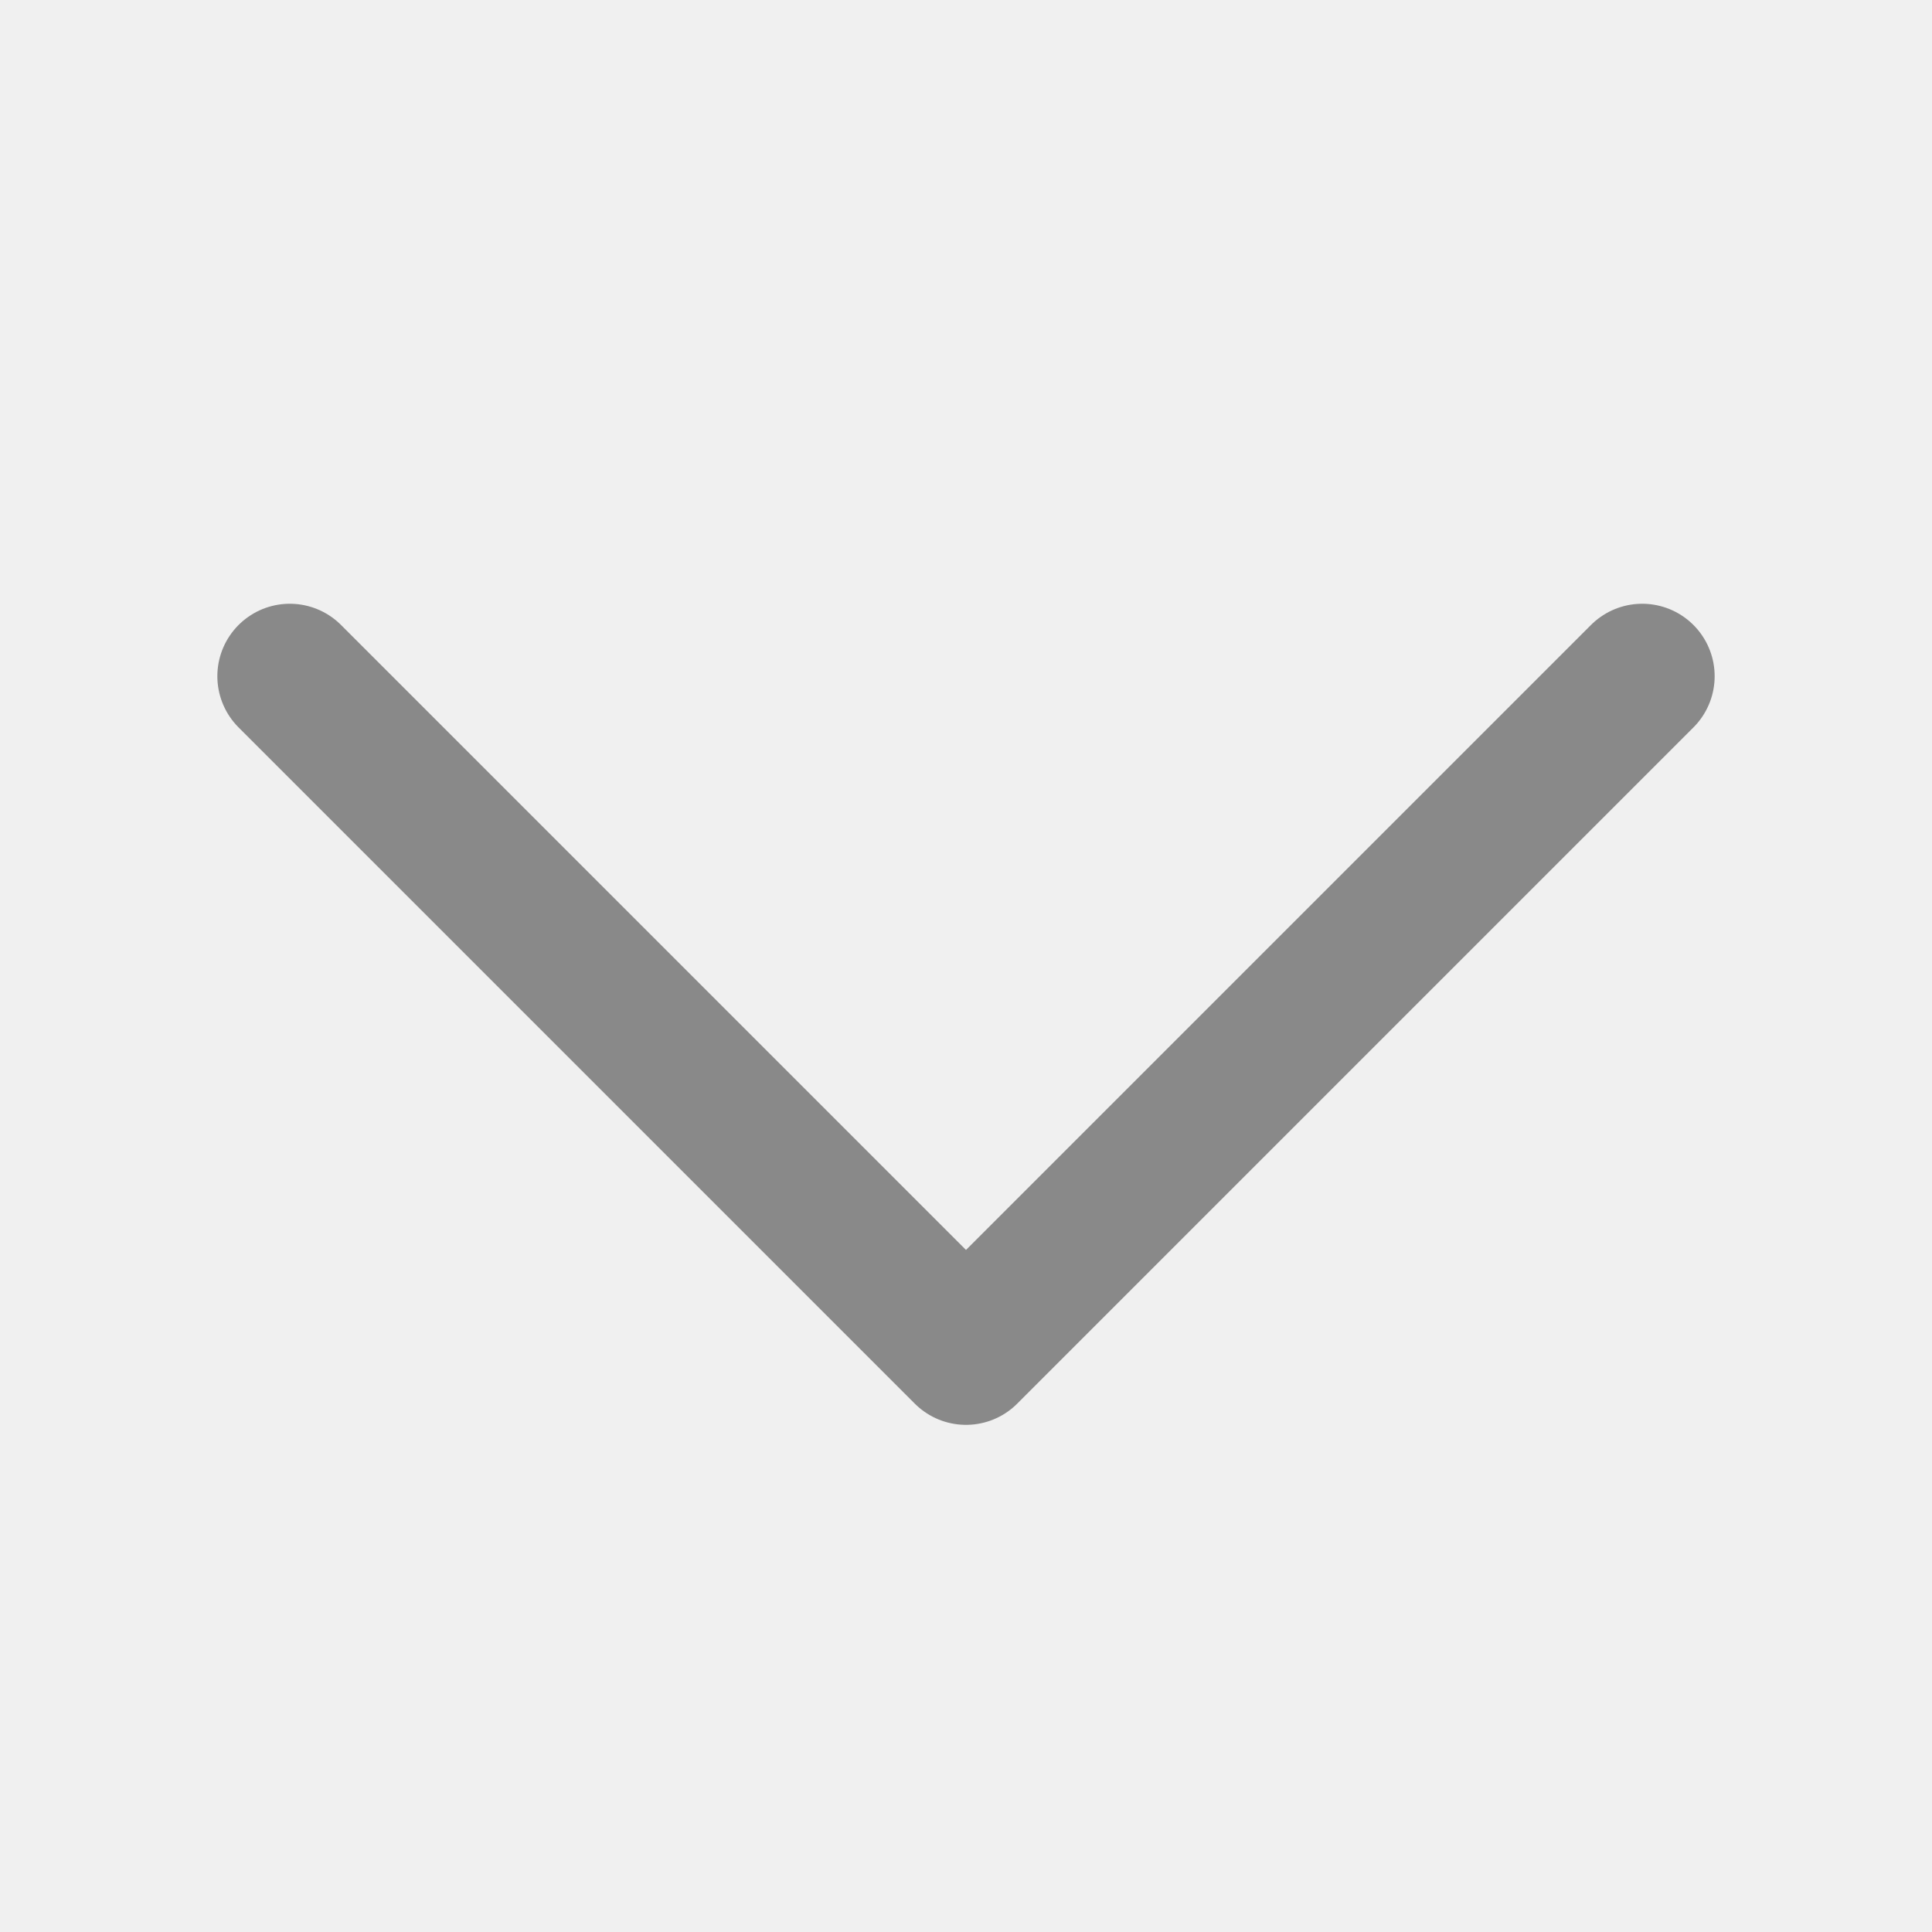
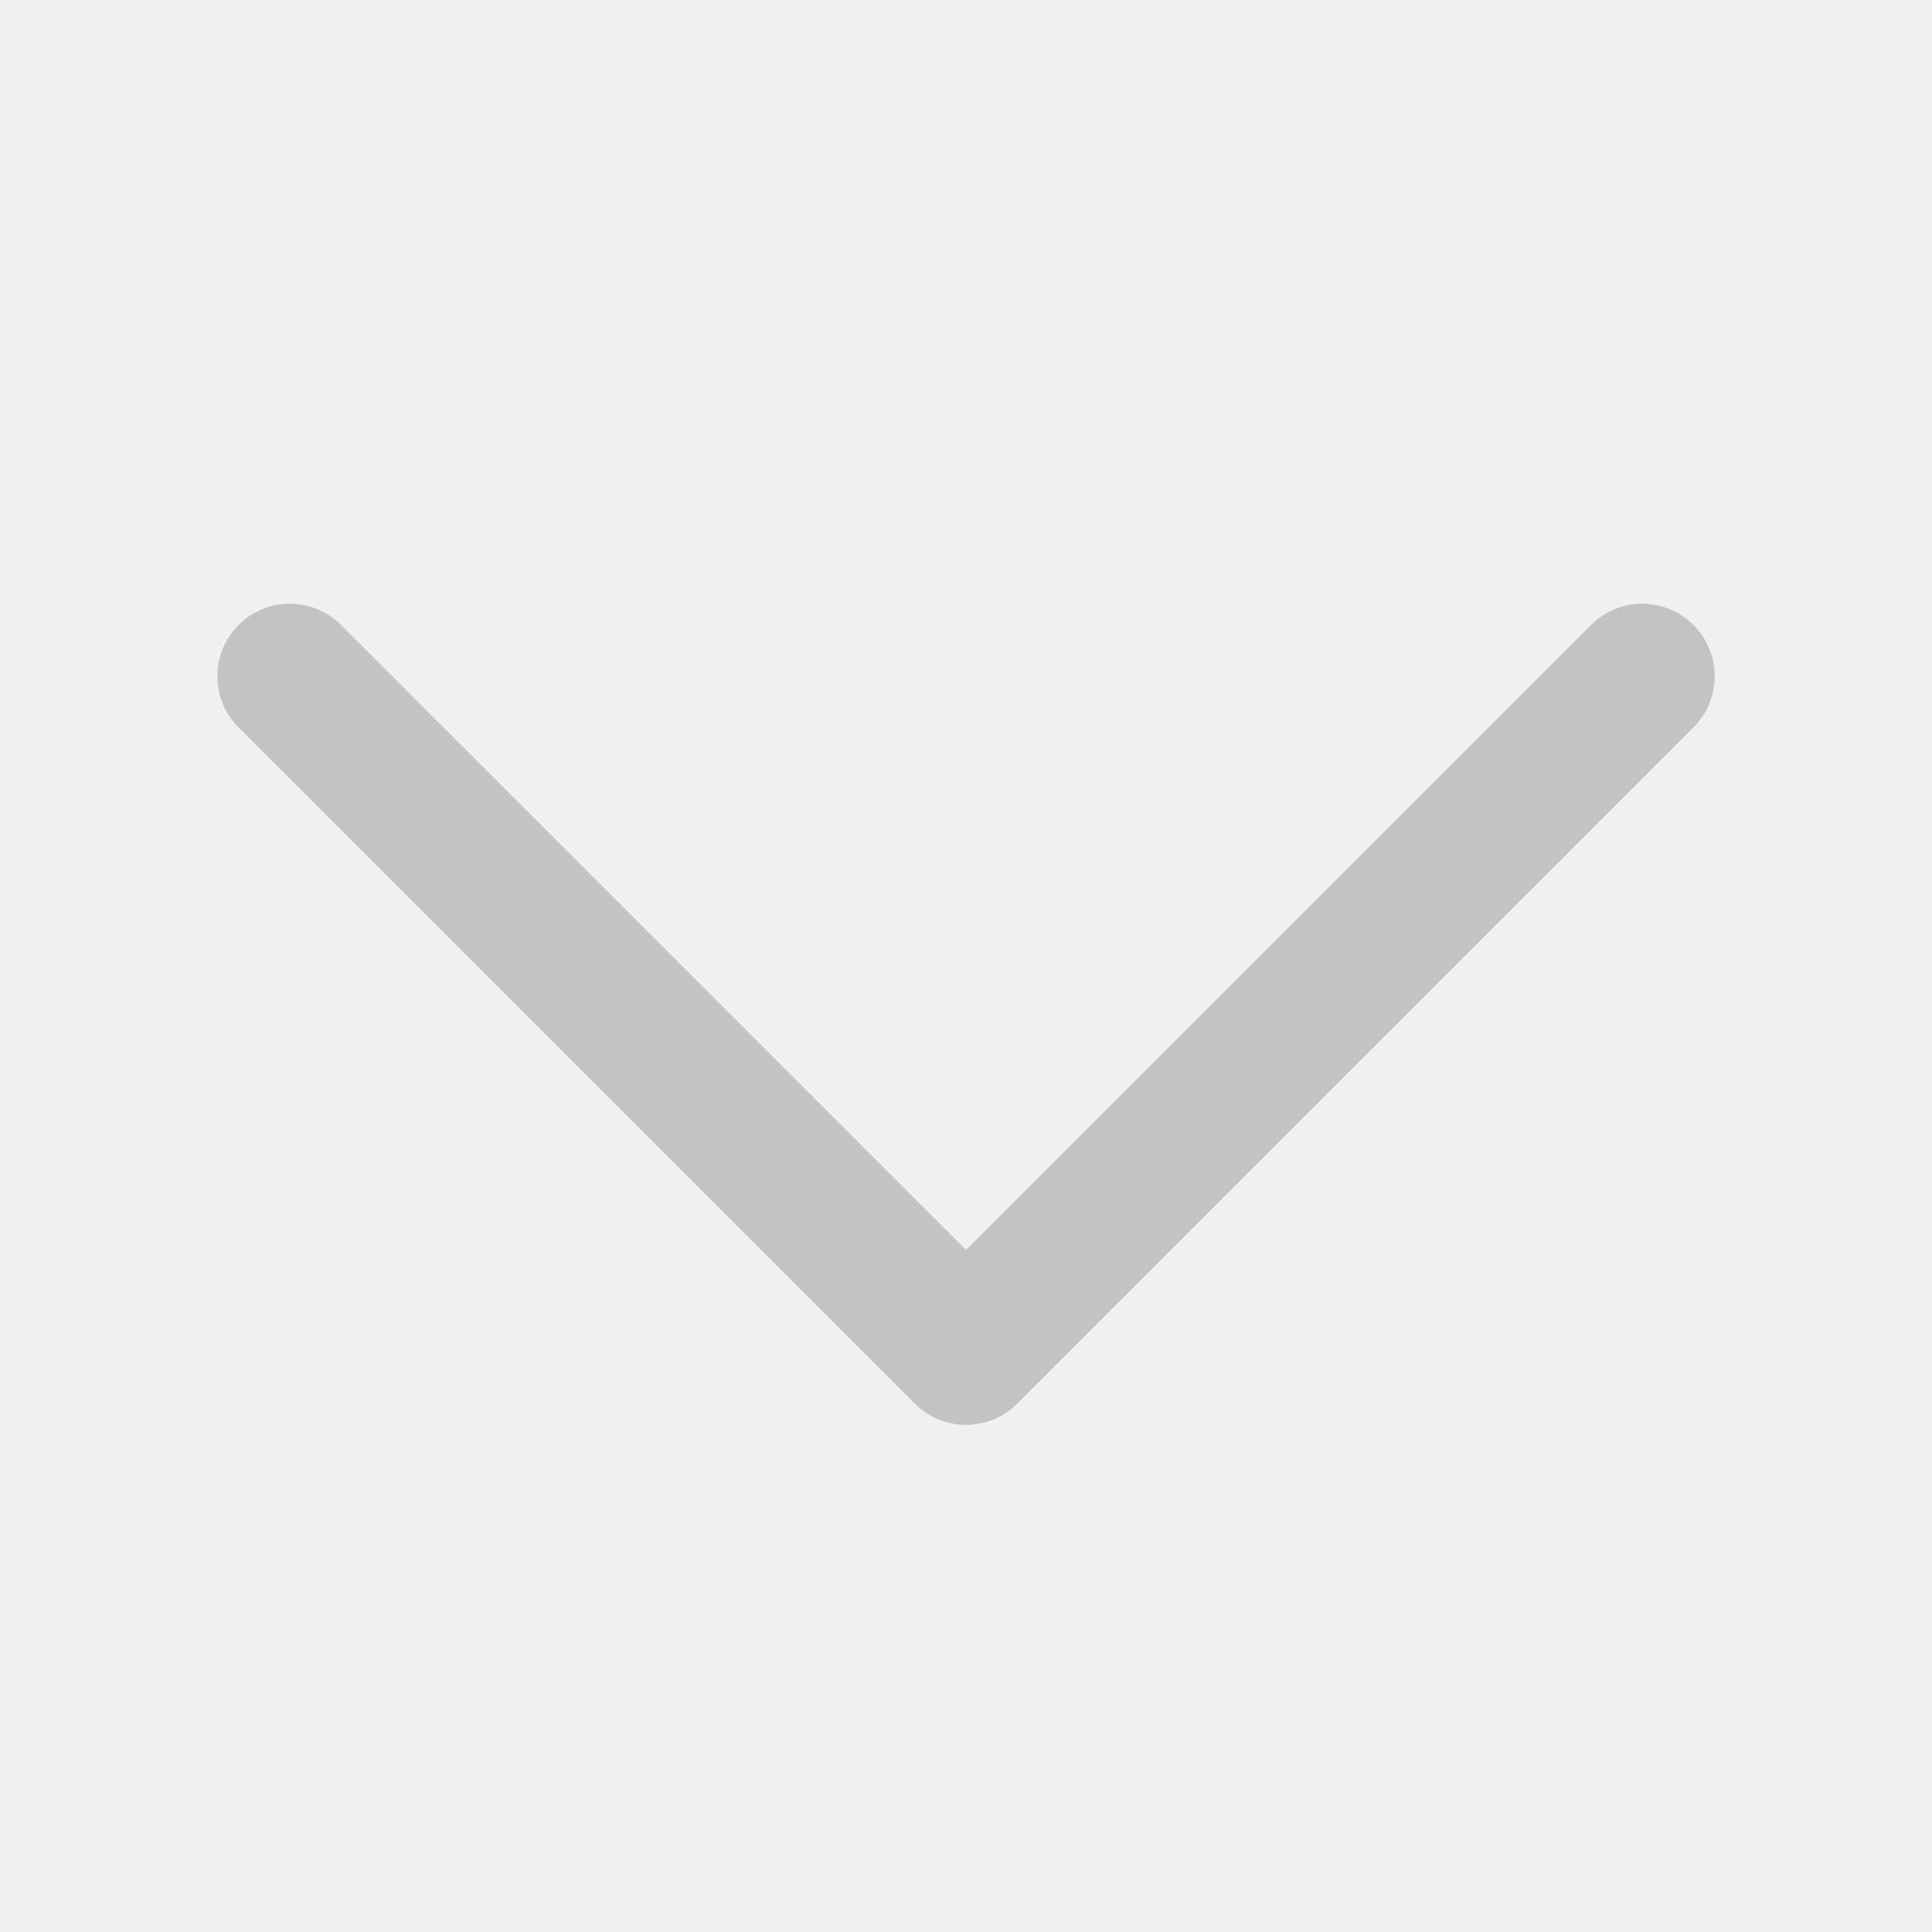
<svg xmlns="http://www.w3.org/2000/svg" width="20" height="20" viewBox="0 0 20 20" fill="none">
  <g clip-path="url(#clip0_602_58501)">
-     <path d="M3 7L10 14L17 7" stroke="#898989" stroke-width="1.5" stroke-linecap="round" stroke-linejoin="round" />
+     <path d="M3 7L10 14L17 7" stroke="#C3C3C3" stroke-width="1.5" stroke-linecap="round" stroke-linejoin="round" />
  </g>
  <defs>
    <clipPath id="clip0_602_58501">
      <rect width="20" height="20" fill="white" transform="translate(0 20) rotate(-90)" />
    </clipPath>
  </defs>
</svg>
